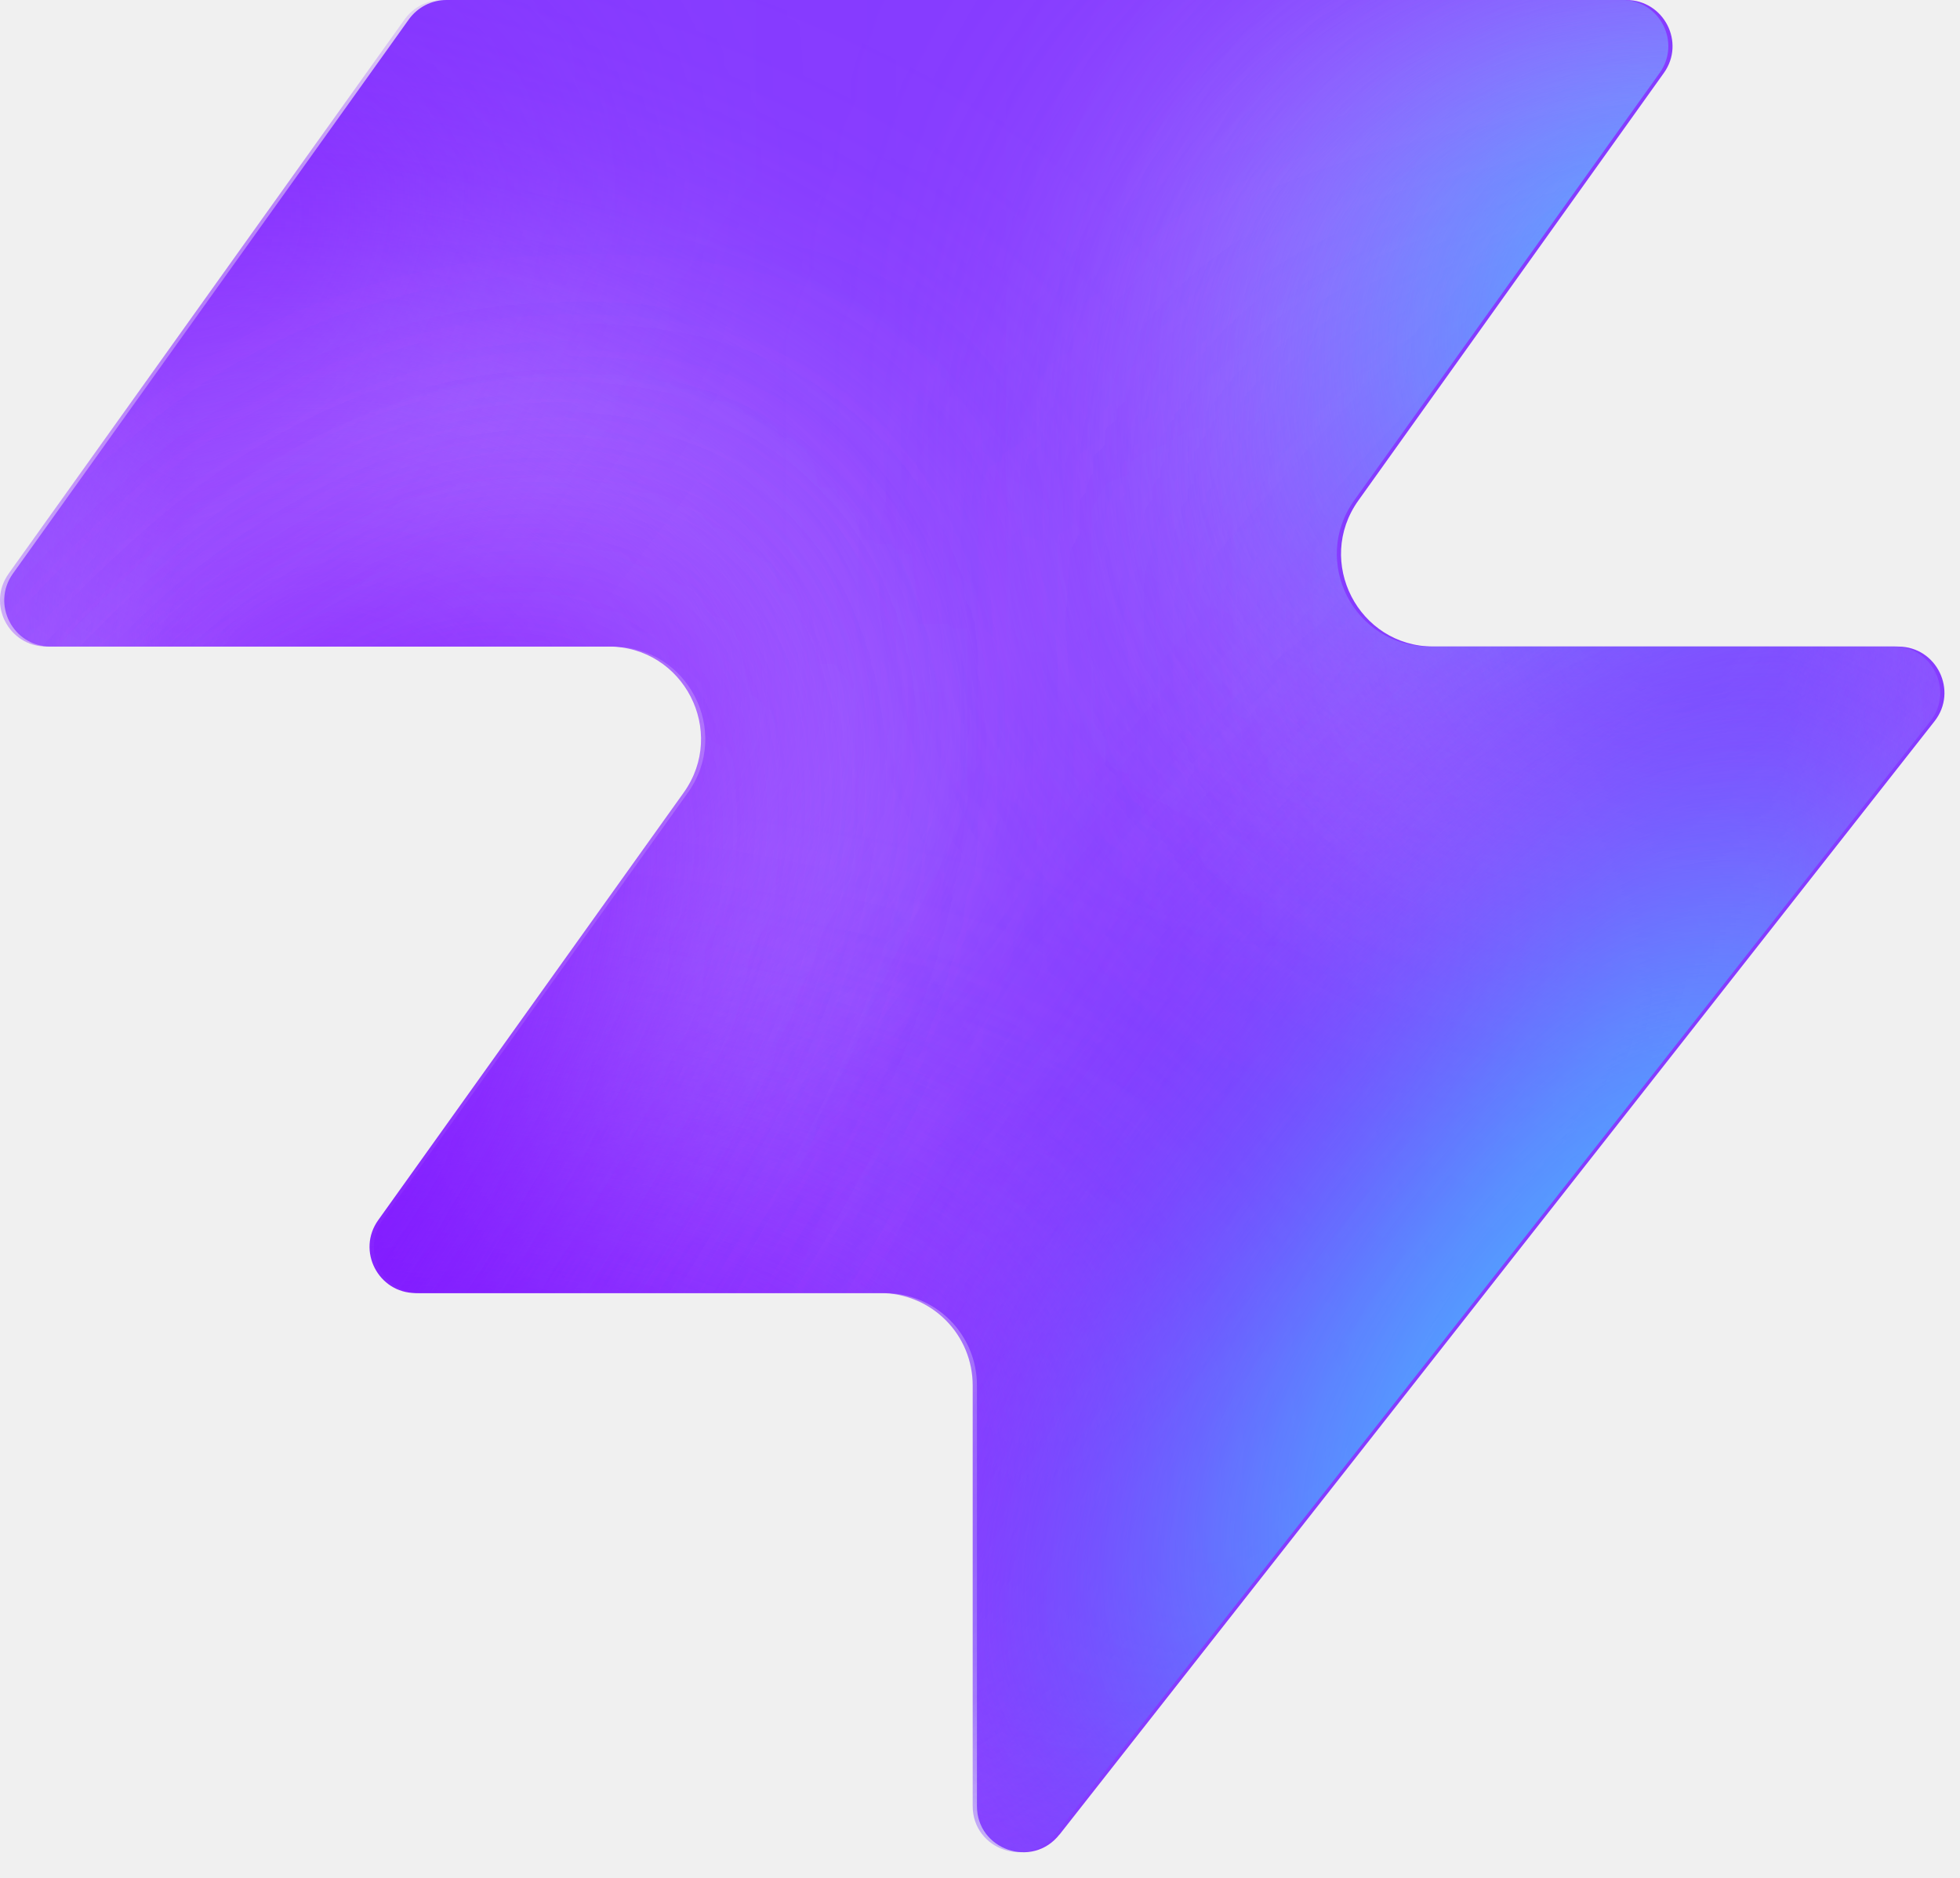
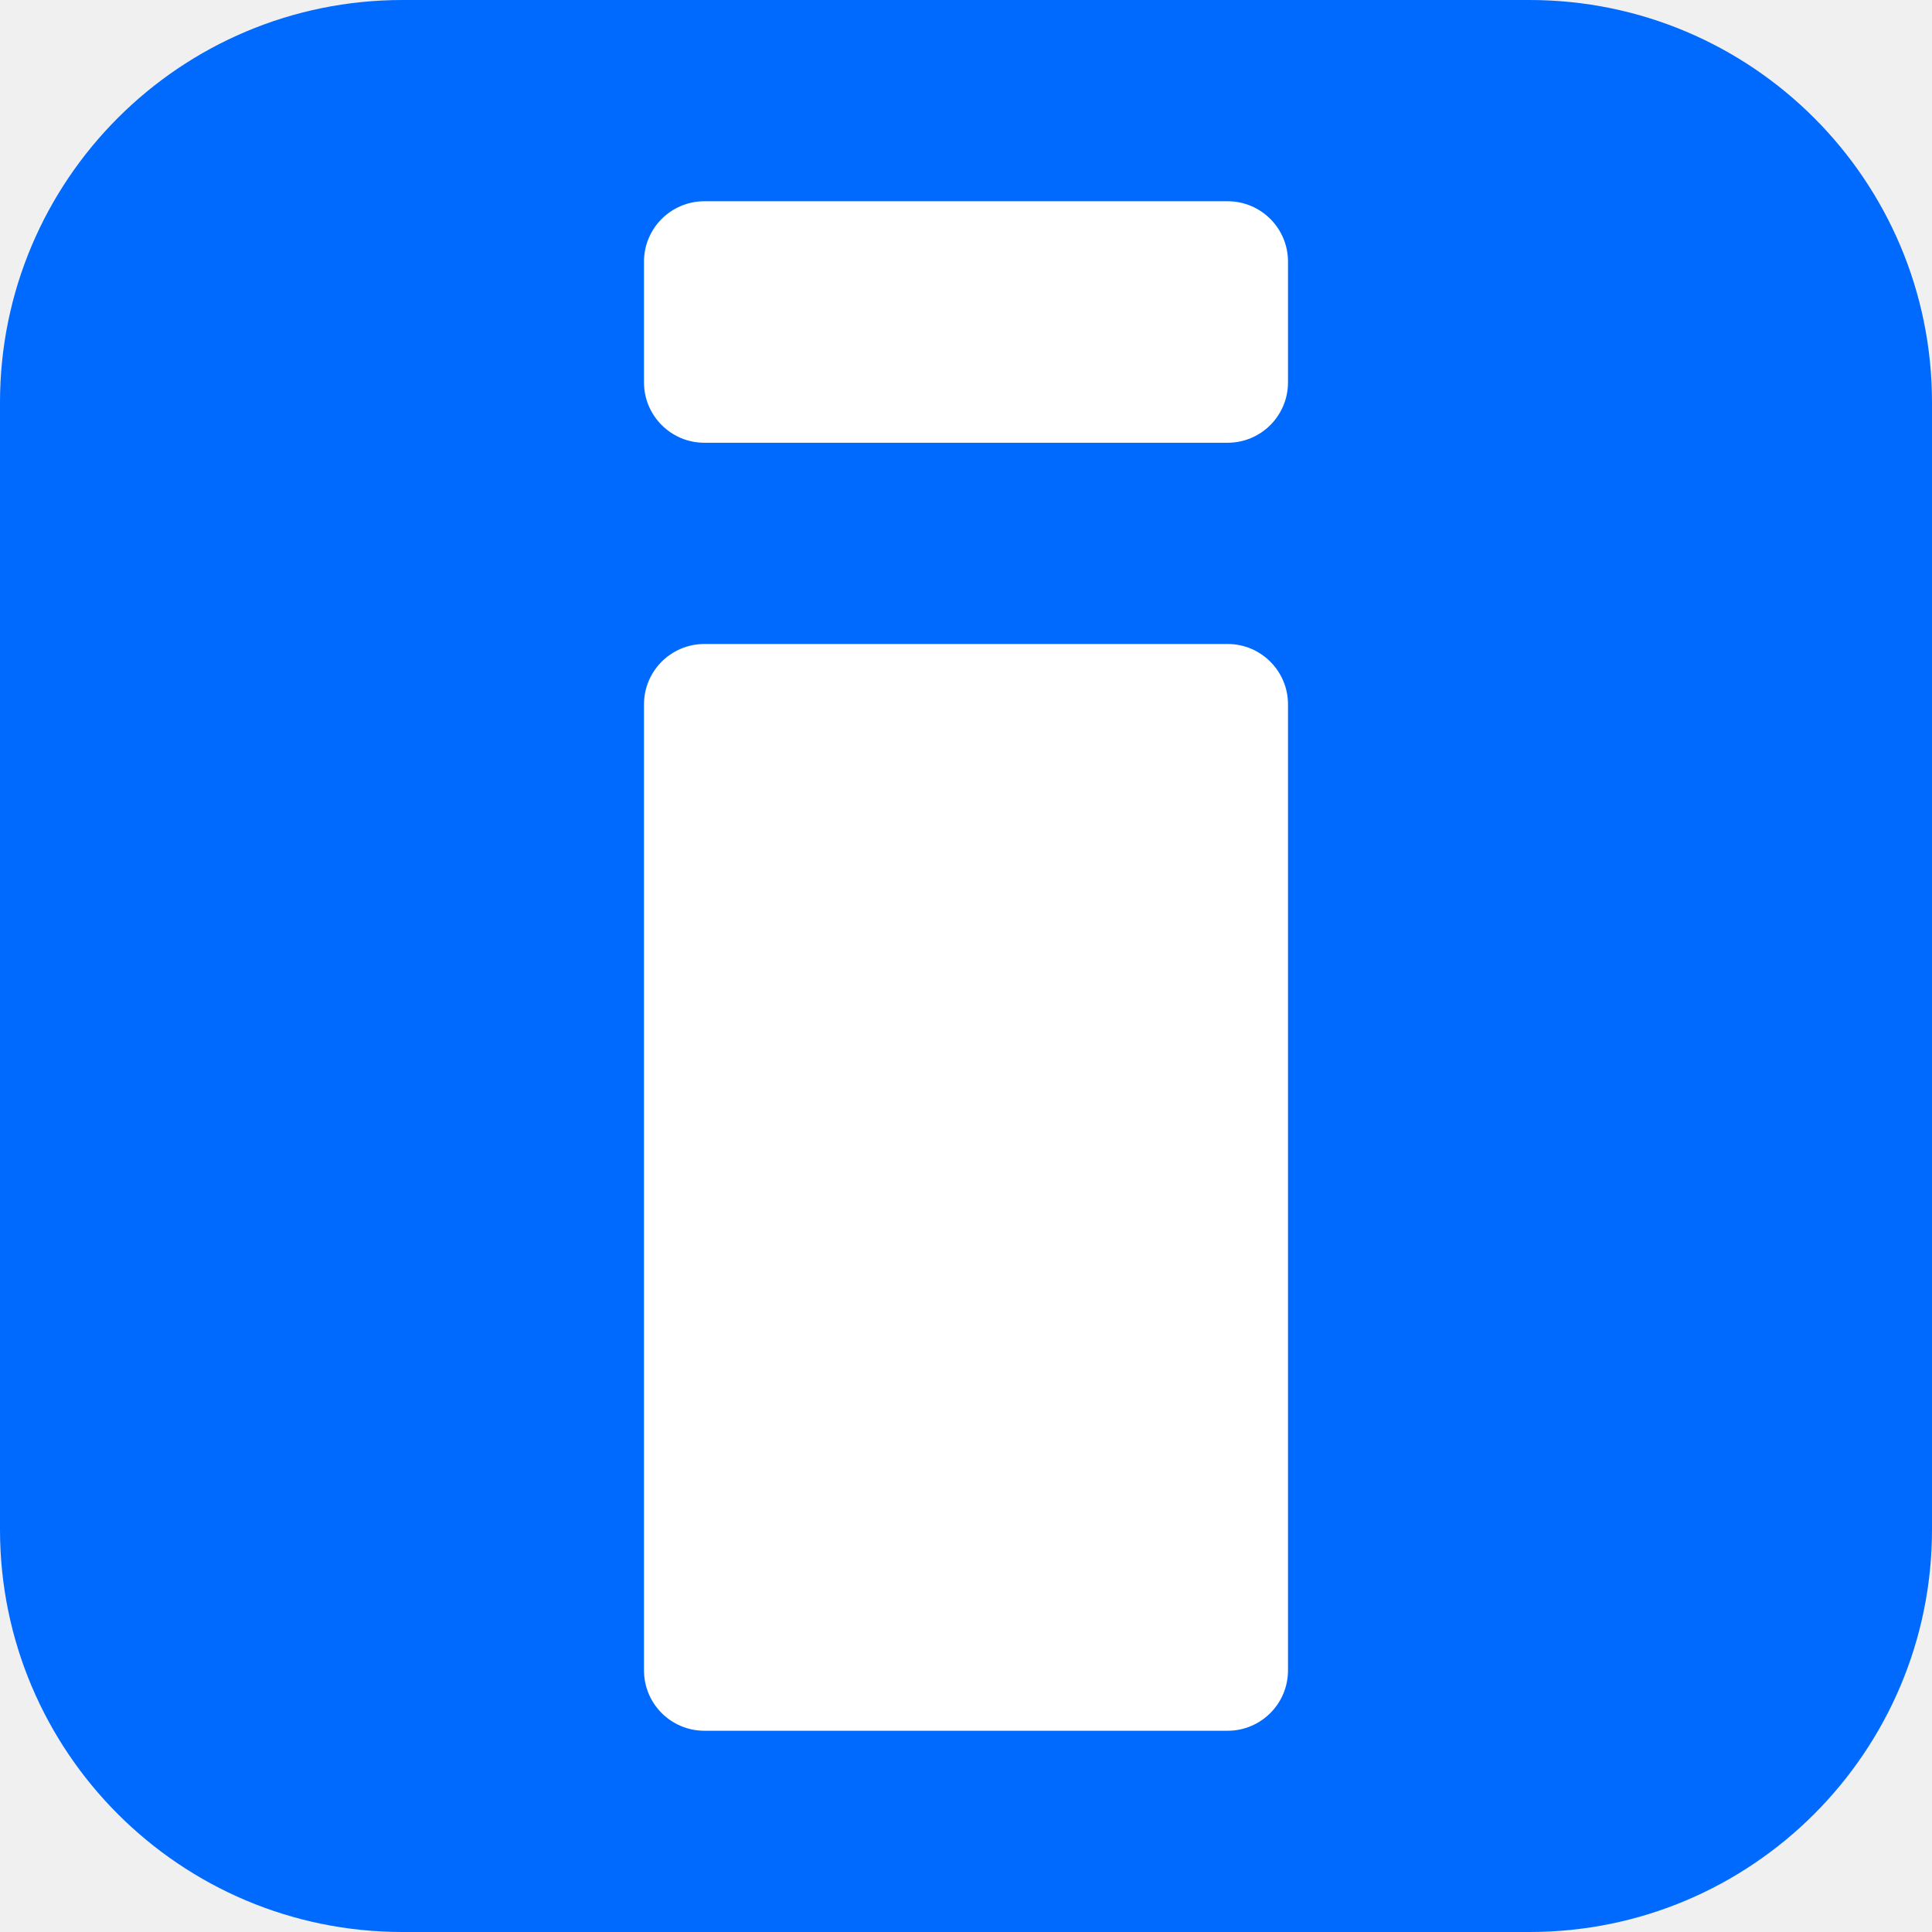
- <svg xmlns="http://www.w3.org/2000/svg" width="48" height="46" fill="none" viewBox="0 0 48 46">
-   <path fill="#863bff" d="M25.946 44.938c-.664.845-2.021.375-2.021-.698V33.937a2.26 2.26 0 0 0-2.262-2.262H10.287c-.92 0-1.456-1.04-.92-1.788l7.48-10.471c1.07-1.497 0-3.578-1.842-3.578H1.237c-.92 0-1.456-1.04-.92-1.788L10.013.474c.214-.297.556-.474.92-.474h28.894c.92 0 1.456 1.04.92 1.788l-7.48 10.471c-1.07 1.498 0 3.579 1.842 3.579h11.377c.943 0 1.473 1.088.89 1.83L25.947 44.94z" style="fill:#863bff;fill:color(display-p3 .525 .23 1);fill-opacity:1" />
-   <mask id="a" width="48" height="46" x="0" y="0" maskUnits="userSpaceOnUse" style="mask-type:alpha">
-     <path fill="#000" d="M25.842 44.938c-.664.844-2.021.375-2.021-.698V33.937a2.26 2.26 0 0 0-2.262-2.262H10.183c-.92 0-1.456-1.04-.92-1.788l7.48-10.471c1.07-1.498 0-3.579-1.842-3.579H1.133c-.92 0-1.456-1.04-.92-1.787L9.91.473c.214-.297.556-.474.92-.474h28.894c.92 0 1.456 1.04.92 1.788l-7.48 10.471c-1.07 1.498 0 3.578 1.842 3.578h11.377c.943 0 1.473 1.088.89 1.832L25.843 44.94z" style="fill:#000;fill-opacity:1" />
-   </mask>
-   <g mask="url(#a)">
-     <g filter="url(#b)">
-       <ellipse cx="5.508" cy="14.704" fill="#ede6ff" rx="5.508" ry="14.704" style="fill:#ede6ff;fill:color(display-p3 .927 .903 1);fill-opacity:1" transform="matrix(.00324 1 1 -.00324 -4.47 31.516)" />
-     </g>
-     <g filter="url(#c)">
-       <ellipse cx="10.399" cy="29.851" fill="#ede6ff" rx="10.399" ry="29.851" style="fill:#ede6ff;fill:color(display-p3 .927 .903 1);fill-opacity:1" transform="matrix(.00324 1 1 -.00324 -39.328 7.883)" />
-     </g>
-     <g filter="url(#d)">
-       <ellipse cx="5.508" cy="30.487" fill="#7e14ff" rx="5.508" ry="30.487" style="fill:#7e14ff;fill:color(display-p3 .492 .077 1);fill-opacity:1" transform="rotate(89.814 -25.913 -14.639)scale(1 -1)" />
-     </g>
-     <g filter="url(#e)">
-       <ellipse cx="5.508" cy="30.599" fill="#7e14ff" rx="5.508" ry="30.599" style="fill:#7e14ff;fill:color(display-p3 .492 .077 1);fill-opacity:1" transform="rotate(89.814 -32.644 -3.334)scale(1 -1)" />
-     </g>
-     <g filter="url(#f)">
-       <ellipse cx="5.508" cy="30.599" fill="#7e14ff" rx="5.508" ry="30.599" style="fill:#7e14ff;fill:color(display-p3 .492 .077 1);fill-opacity:1" transform="matrix(.00324 1 1 -.00324 -34.34 30.47)" />
-     </g>
-     <g filter="url(#g)">
-       <ellipse cx="14.072" cy="22.078" fill="#ede6ff" rx="14.072" ry="22.078" style="fill:#ede6ff;fill:color(display-p3 .927 .903 1);fill-opacity:1" transform="rotate(93.35 24.506 48.493)scale(-1 1)" />
-     </g>
-     <g filter="url(#h)">
-       <ellipse cx="3.47" cy="21.501" fill="#7e14ff" rx="3.47" ry="21.501" style="fill:#7e14ff;fill:color(display-p3 .492 .077 1);fill-opacity:1" transform="rotate(89.009 28.708 47.59)scale(-1 1)" />
-     </g>
-     <g filter="url(#i)">
-       <ellipse cx="3.47" cy="21.501" fill="#7e14ff" rx="3.47" ry="21.501" style="fill:#7e14ff;fill:color(display-p3 .492 .077 1);fill-opacity:1" transform="rotate(89.009 28.708 47.59)scale(-1 1)" />
-     </g>
-     <g filter="url(#j)">
-       <ellipse cx=".387" cy="8.972" fill="#7e14ff" rx="4.407" ry="29.108" style="fill:#7e14ff;fill:color(display-p3 .492 .077 1);fill-opacity:1" transform="rotate(39.51 .387 8.972)" />
-     </g>
-     <g filter="url(#k)">
-       <ellipse cx="47.523" cy="-6.092" fill="#7e14ff" rx="4.407" ry="29.108" style="fill:#7e14ff;fill:color(display-p3 .492 .077 1);fill-opacity:1" transform="rotate(37.892 47.523 -6.092)" />
-     </g>
-     <g filter="url(#l)">
-       <ellipse cx="41.412" cy="6.333" fill="#47bfff" rx="5.971" ry="9.665" style="fill:#47bfff;fill:color(display-p3 .28 .748 1);fill-opacity:1" transform="rotate(37.892 41.412 6.333)" />
-     </g>
-     <g filter="url(#m)">
-       <ellipse cx="-1.879" cy="38.332" fill="#7e14ff" rx="4.407" ry="29.108" style="fill:#7e14ff;fill:color(display-p3 .492 .077 1);fill-opacity:1" transform="rotate(37.892 -1.88 38.332)" />
-     </g>
-     <g filter="url(#n)">
-       <ellipse cx="-1.879" cy="38.332" fill="#7e14ff" rx="4.407" ry="29.108" style="fill:#7e14ff;fill:color(display-p3 .492 .077 1);fill-opacity:1" transform="rotate(37.892 -1.88 38.332)" />
-     </g>
-     <g filter="url(#o)">
-       <ellipse cx="35.651" cy="29.907" fill="#7e14ff" rx="4.407" ry="29.108" style="fill:#7e14ff;fill:color(display-p3 .492 .077 1);fill-opacity:1" transform="rotate(37.892 35.651 29.907)" />
-     </g>
-     <g filter="url(#p)">
-       <ellipse cx="38.418" cy="32.4" fill="#47bfff" rx="5.971" ry="15.297" style="fill:#47bfff;fill:color(display-p3 .28 .748 1);fill-opacity:1" transform="rotate(37.892 38.418 32.4)" />
-     </g>
-   </g>
-   <defs>
-     <filter id="b" width="60.045" height="41.654" x="-19.77" y="16.149" color-interpolation-filters="sRGB" filterUnits="userSpaceOnUse">
-       <feFlood flood-opacity="0" result="BackgroundImageFix" />
-       <feBlend in="SourceGraphic" in2="BackgroundImageFix" result="shape" />
-       <feGaussianBlur result="effect1_foregroundBlur_2002_17158" stdDeviation="7.659" />
-     </filter>
-     <filter id="c" width="90.34" height="51.437" x="-54.613" y="-7.533" color-interpolation-filters="sRGB" filterUnits="userSpaceOnUse">
-       <feFlood flood-opacity="0" result="BackgroundImageFix" />
-       <feBlend in="SourceGraphic" in2="BackgroundImageFix" result="shape" />
-       <feGaussianBlur result="effect1_foregroundBlur_2002_17158" stdDeviation="7.659" />
-     </filter>
-     <filter id="d" width="79.355" height="29.4" x="-49.64" y="2.03" color-interpolation-filters="sRGB" filterUnits="userSpaceOnUse">
-       <feFlood flood-opacity="0" result="BackgroundImageFix" />
-       <feBlend in="SourceGraphic" in2="BackgroundImageFix" result="shape" />
-       <feGaussianBlur result="effect1_foregroundBlur_2002_17158" stdDeviation="4.596" />
-     </filter>
-     <filter id="e" width="79.579" height="29.4" x="-45.045" y="20.029" color-interpolation-filters="sRGB" filterUnits="userSpaceOnUse">
-       <feFlood flood-opacity="0" result="BackgroundImageFix" />
-       <feBlend in="SourceGraphic" in2="BackgroundImageFix" result="shape" />
-       <feGaussianBlur result="effect1_foregroundBlur_2002_17158" stdDeviation="4.596" />
-     </filter>
-     <filter id="f" width="79.579" height="29.4" x="-43.513" y="21.178" color-interpolation-filters="sRGB" filterUnits="userSpaceOnUse">
-       <feFlood flood-opacity="0" result="BackgroundImageFix" />
-       <feBlend in="SourceGraphic" in2="BackgroundImageFix" result="shape" />
-       <feGaussianBlur result="effect1_foregroundBlur_2002_17158" stdDeviation="4.596" />
-     </filter>
-     <filter id="g" width="74.749" height="58.852" x="15.756" y="-17.901" color-interpolation-filters="sRGB" filterUnits="userSpaceOnUse">
-       <feFlood flood-opacity="0" result="BackgroundImageFix" />
-       <feBlend in="SourceGraphic" in2="BackgroundImageFix" result="shape" />
-       <feGaussianBlur result="effect1_foregroundBlur_2002_17158" stdDeviation="7.659" />
-     </filter>
-     <filter id="h" width="61.377" height="25.362" x="23.548" y="2.284" color-interpolation-filters="sRGB" filterUnits="userSpaceOnUse">
-       <feFlood flood-opacity="0" result="BackgroundImageFix" />
-       <feBlend in="SourceGraphic" in2="BackgroundImageFix" result="shape" />
-       <feGaussianBlur result="effect1_foregroundBlur_2002_17158" stdDeviation="4.596" />
-     </filter>
-     <filter id="i" width="61.377" height="25.362" x="23.548" y="2.284" color-interpolation-filters="sRGB" filterUnits="userSpaceOnUse">
-       <feFlood flood-opacity="0" result="BackgroundImageFix" />
-       <feBlend in="SourceGraphic" in2="BackgroundImageFix" result="shape" />
-       <feGaussianBlur result="effect1_foregroundBlur_2002_17158" stdDeviation="4.596" />
-     </filter>
-     <filter id="j" width="56.045" height="63.649" x="-27.636" y="-22.853" color-interpolation-filters="sRGB" filterUnits="userSpaceOnUse">
-       <feFlood flood-opacity="0" result="BackgroundImageFix" />
-       <feBlend in="SourceGraphic" in2="BackgroundImageFix" result="shape" />
-       <feGaussianBlur result="effect1_foregroundBlur_2002_17158" stdDeviation="4.596" />
-     </filter>
-     <filter id="k" width="54.814" height="64.646" x="20.116" y="-38.415" color-interpolation-filters="sRGB" filterUnits="userSpaceOnUse">
-       <feFlood flood-opacity="0" result="BackgroundImageFix" />
-       <feBlend in="SourceGraphic" in2="BackgroundImageFix" result="shape" />
-       <feGaussianBlur result="effect1_foregroundBlur_2002_17158" stdDeviation="4.596" />
-     </filter>
-     <filter id="l" width="33.541" height="35.313" x="24.641" y="-11.323" color-interpolation-filters="sRGB" filterUnits="userSpaceOnUse">
-       <feFlood flood-opacity="0" result="BackgroundImageFix" />
-       <feBlend in="SourceGraphic" in2="BackgroundImageFix" result="shape" />
-       <feGaussianBlur result="effect1_foregroundBlur_2002_17158" stdDeviation="4.596" />
-     </filter>
-     <filter id="m" width="54.814" height="64.646" x="-29.286" y="6.009" color-interpolation-filters="sRGB" filterUnits="userSpaceOnUse">
-       <feFlood flood-opacity="0" result="BackgroundImageFix" />
-       <feBlend in="SourceGraphic" in2="BackgroundImageFix" result="shape" />
-       <feGaussianBlur result="effect1_foregroundBlur_2002_17158" stdDeviation="4.596" />
-     </filter>
-     <filter id="n" width="54.814" height="64.646" x="-29.286" y="6.009" color-interpolation-filters="sRGB" filterUnits="userSpaceOnUse">
-       <feFlood flood-opacity="0" result="BackgroundImageFix" />
-       <feBlend in="SourceGraphic" in2="BackgroundImageFix" result="shape" />
-       <feGaussianBlur result="effect1_foregroundBlur_2002_17158" stdDeviation="4.596" />
-     </filter>
-     <filter id="o" width="54.814" height="64.646" x="8.244" y="-2.416" color-interpolation-filters="sRGB" filterUnits="userSpaceOnUse">
-       <feFlood flood-opacity="0" result="BackgroundImageFix" />
-       <feBlend in="SourceGraphic" in2="BackgroundImageFix" result="shape" />
-       <feGaussianBlur result="effect1_foregroundBlur_2002_17158" stdDeviation="4.596" />
-     </filter>
-     <filter id="p" width="39.409" height="43.623" x="18.713" y="10.588" color-interpolation-filters="sRGB" filterUnits="userSpaceOnUse">
-       <feFlood flood-opacity="0" result="BackgroundImageFix" />
-       <feBlend in="SourceGraphic" in2="BackgroundImageFix" result="shape" />
-       <feGaussianBlur result="effect1_foregroundBlur_2002_17158" stdDeviation="4.596" />
-     </filter>
-   </defs>
+ <svg xmlns="http://www.w3.org/2000/svg" viewBox="0 0 48 48">
+   <rect width="48" height="48" rx="10" fill="#006aff" />
+   <rect x="16" y="5" width="16" height="6" rx="1.5" fill="white" />
+   <rect x="16" y="16" width="16" height="27" rx="1.5" fill="white" />
</svg>
